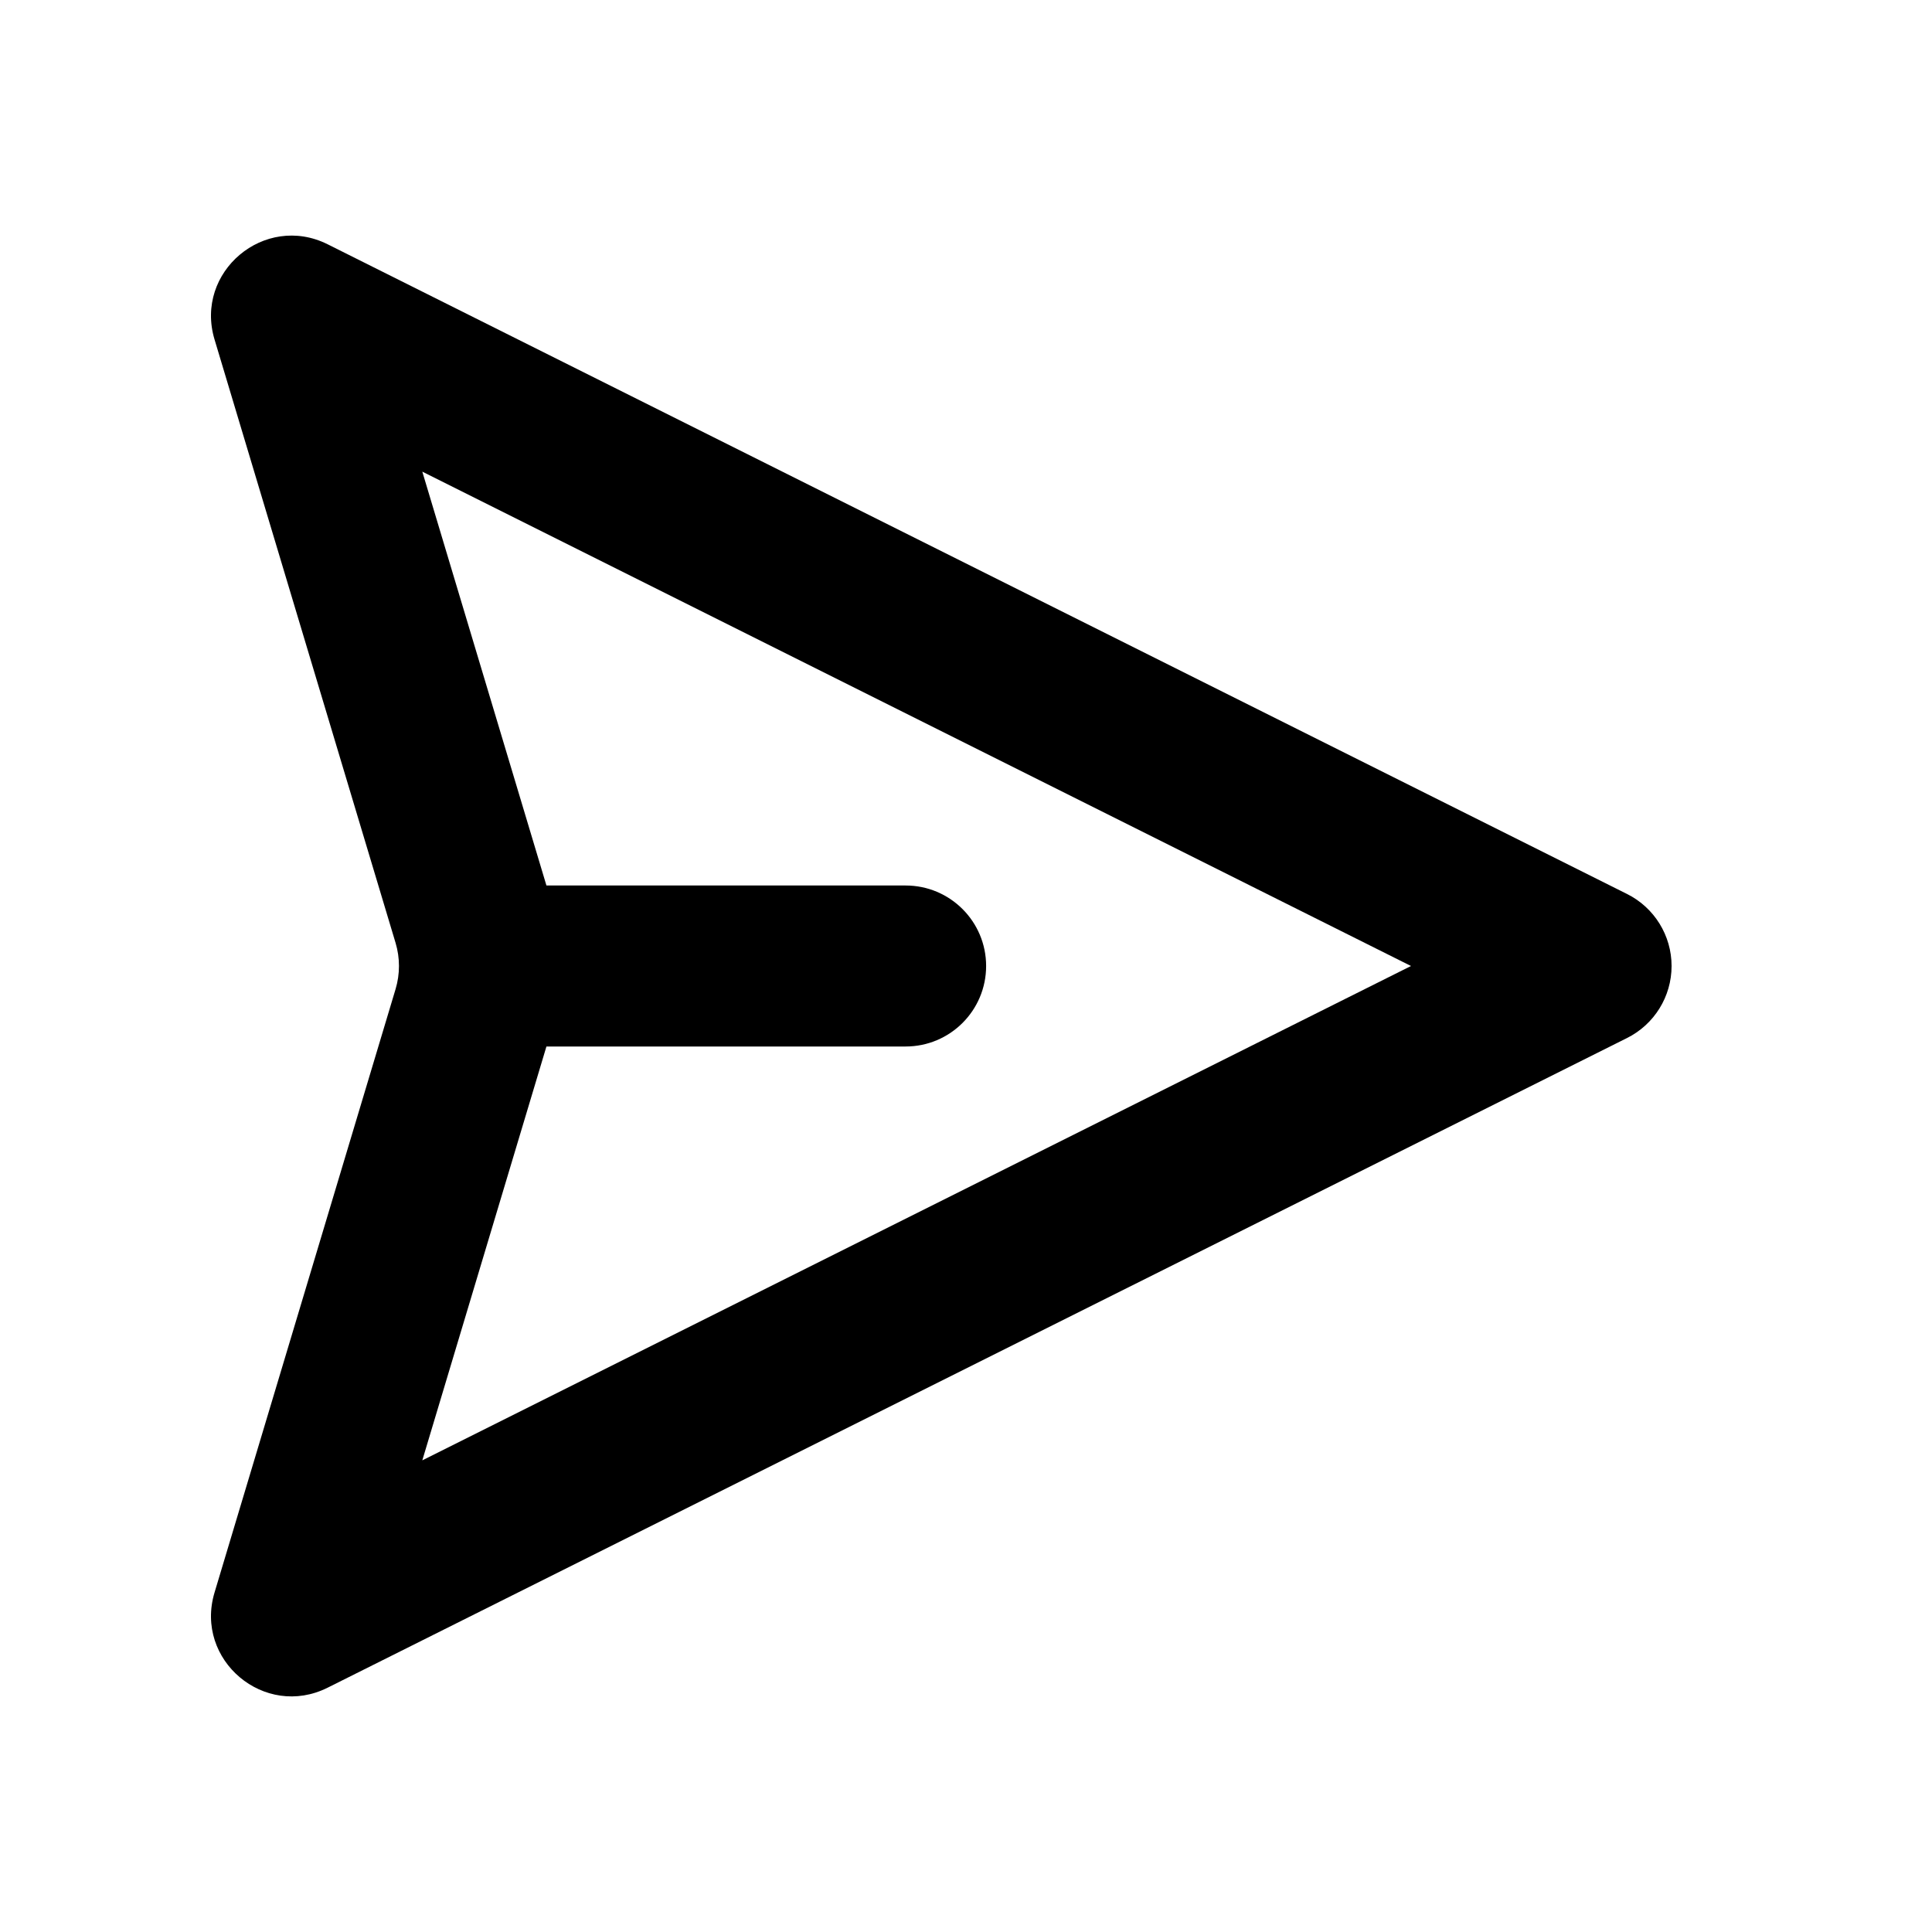
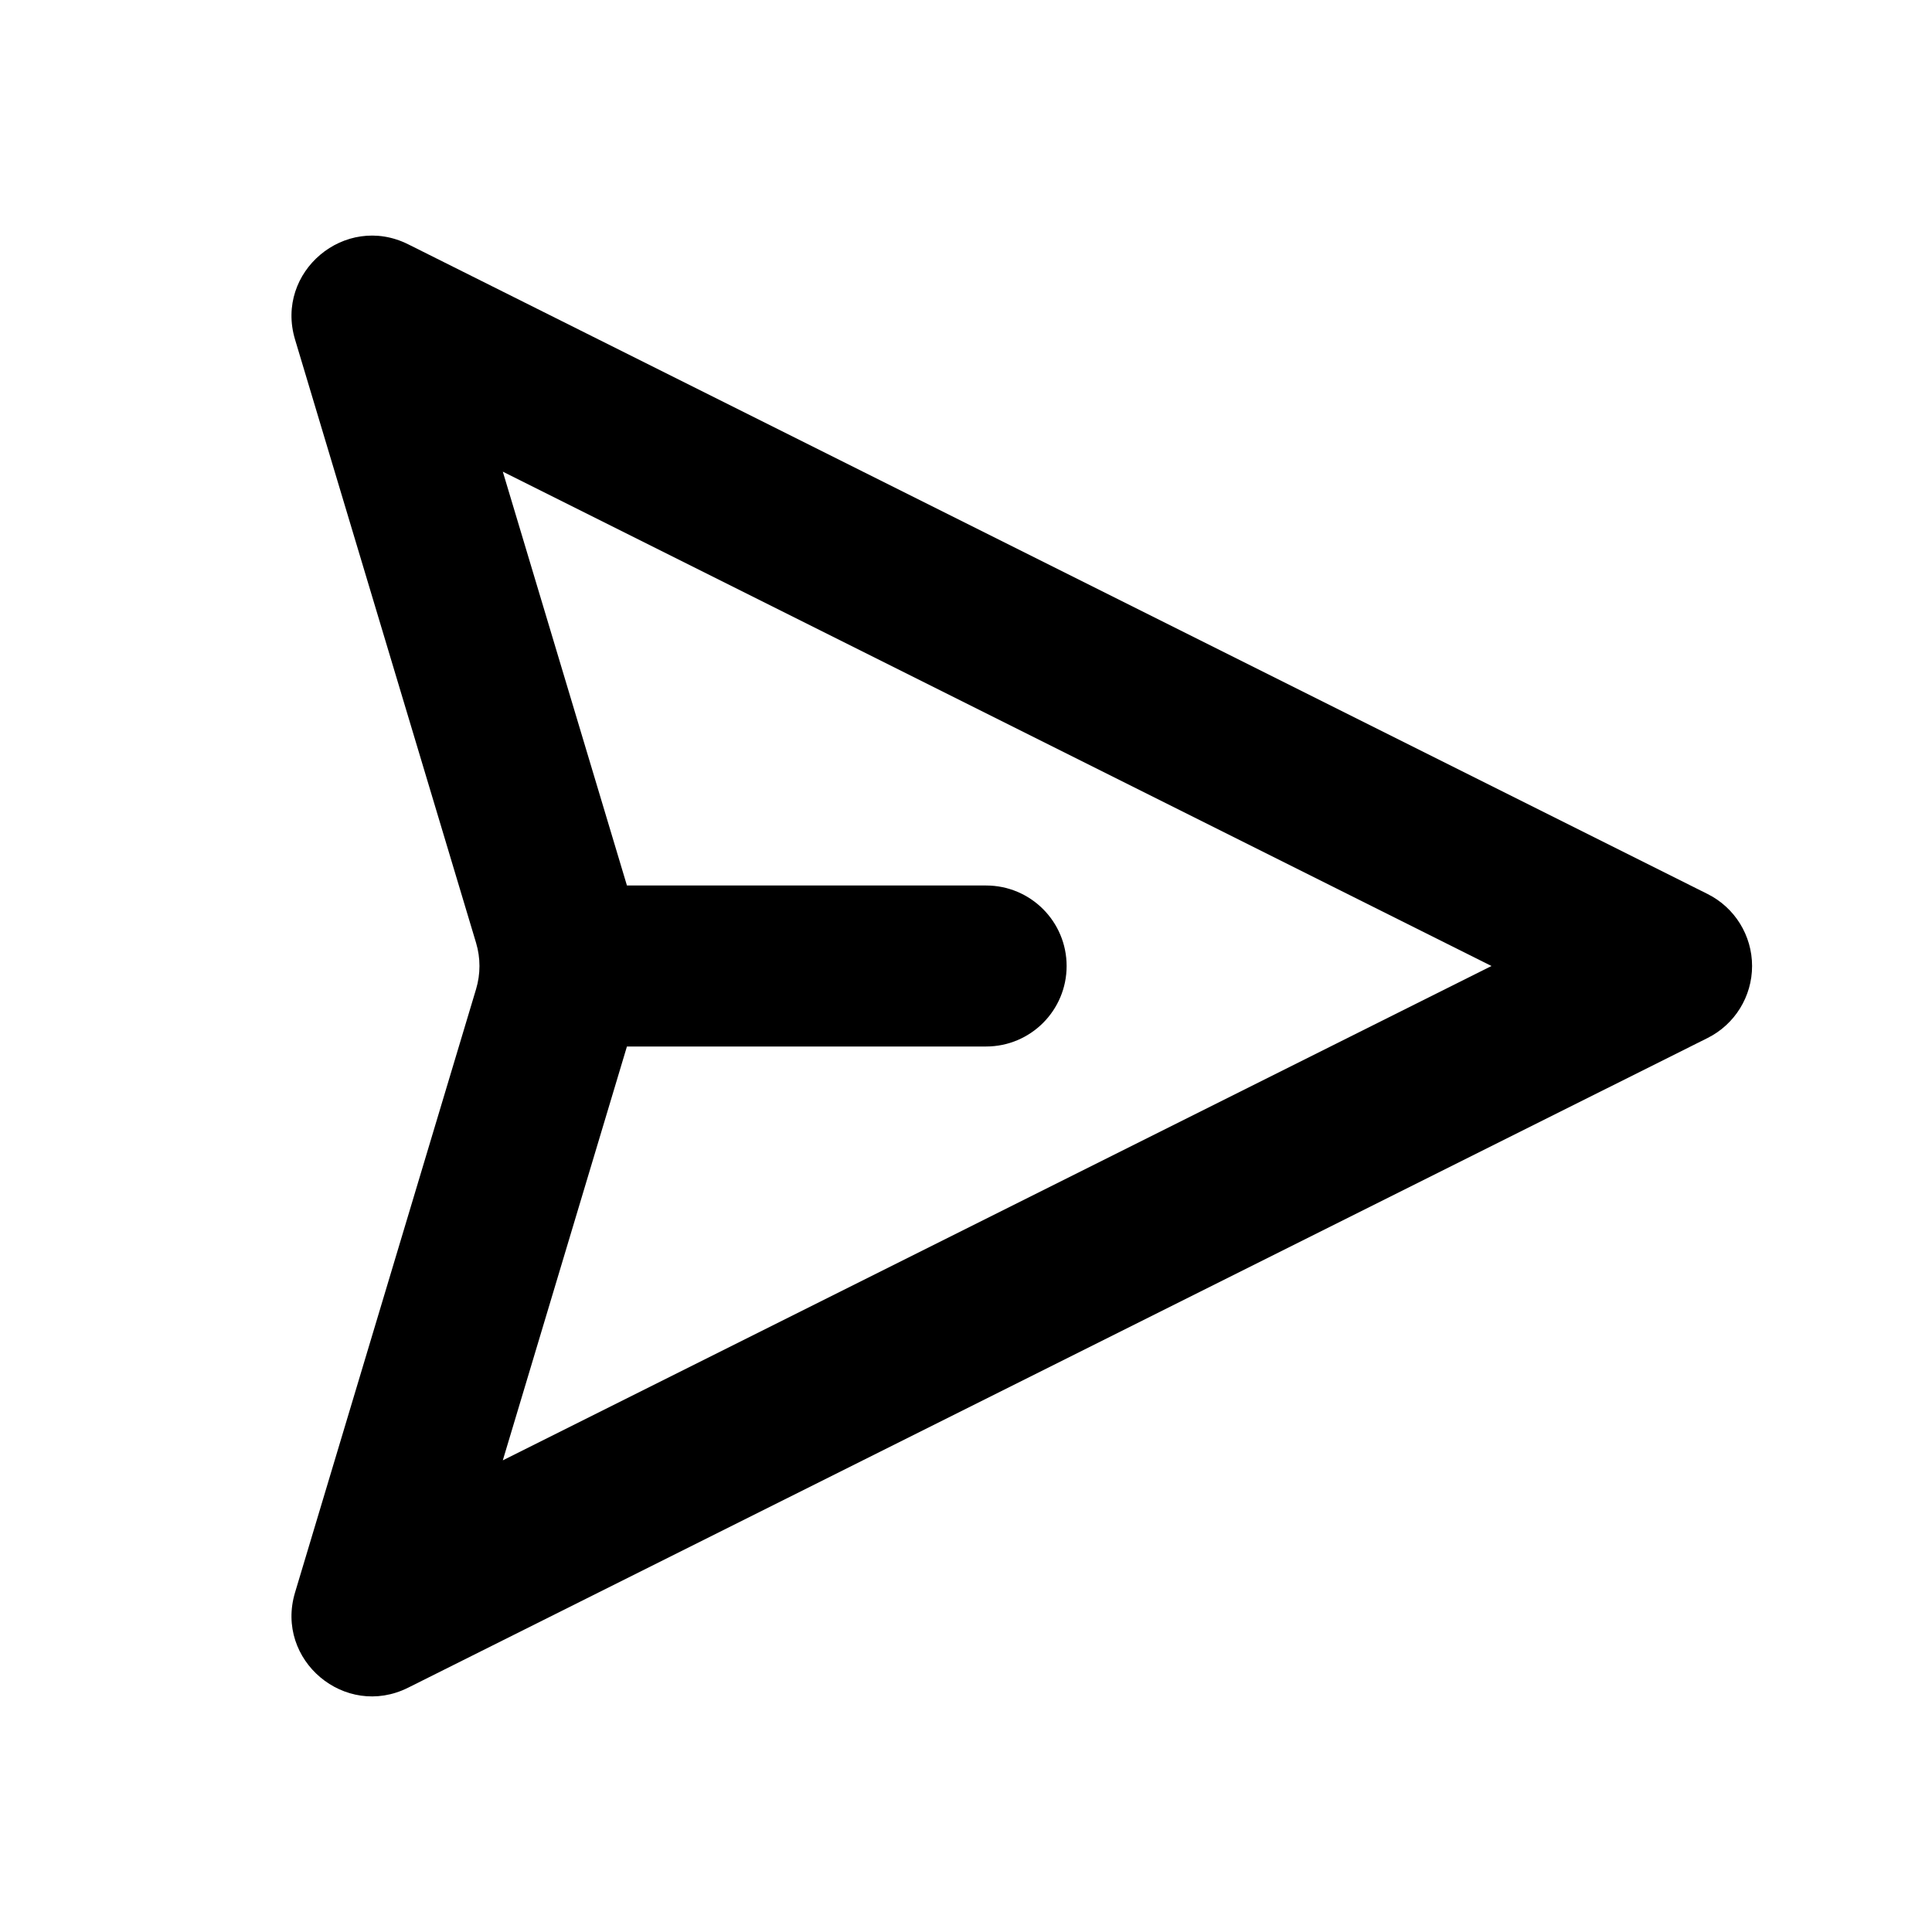
<svg xmlns="http://www.w3.org/2000/svg" width="24" height="24" fill="black" viewBox="0 0 24 24">
-   <path fill-rule="evenodd" d="m4.07 20.965 16.141-8.07a1 1 0 0 0 0-1.79l-16.14-8.07c-.785-.392-1.658.342-1.406 1.182l2.249 7.496a1 1 0 0 1 0 .574l-2.249 7.496c-.252.84.621 1.574 1.405 1.182ZM5.246 5.859 17.528 12 5.246 18.141 6.788 13h4.462a1 1 0 1 0 0-2H6.788L5.246 5.859Z" clip-rule="evenodd" />
+   <path fill-rule="evenodd" d="m5.07 20.965 16.141-8.07a1 1 0 0 0 0-1.79l-16.14-8.07c-.785-.392-1.658.342-1.406 1.182l2.249 7.496a1 1 0 0 1 0 .574l-2.249 7.496c-.252.84.621 1.574 1.405 1.182ZM6.246 5.859 18.528 12 6.246 18.141 7.788 13h4.462a1 1 0 1 0 0-2H7.788L6.246 5.859Z" clip-rule="evenodd" />
</svg>
